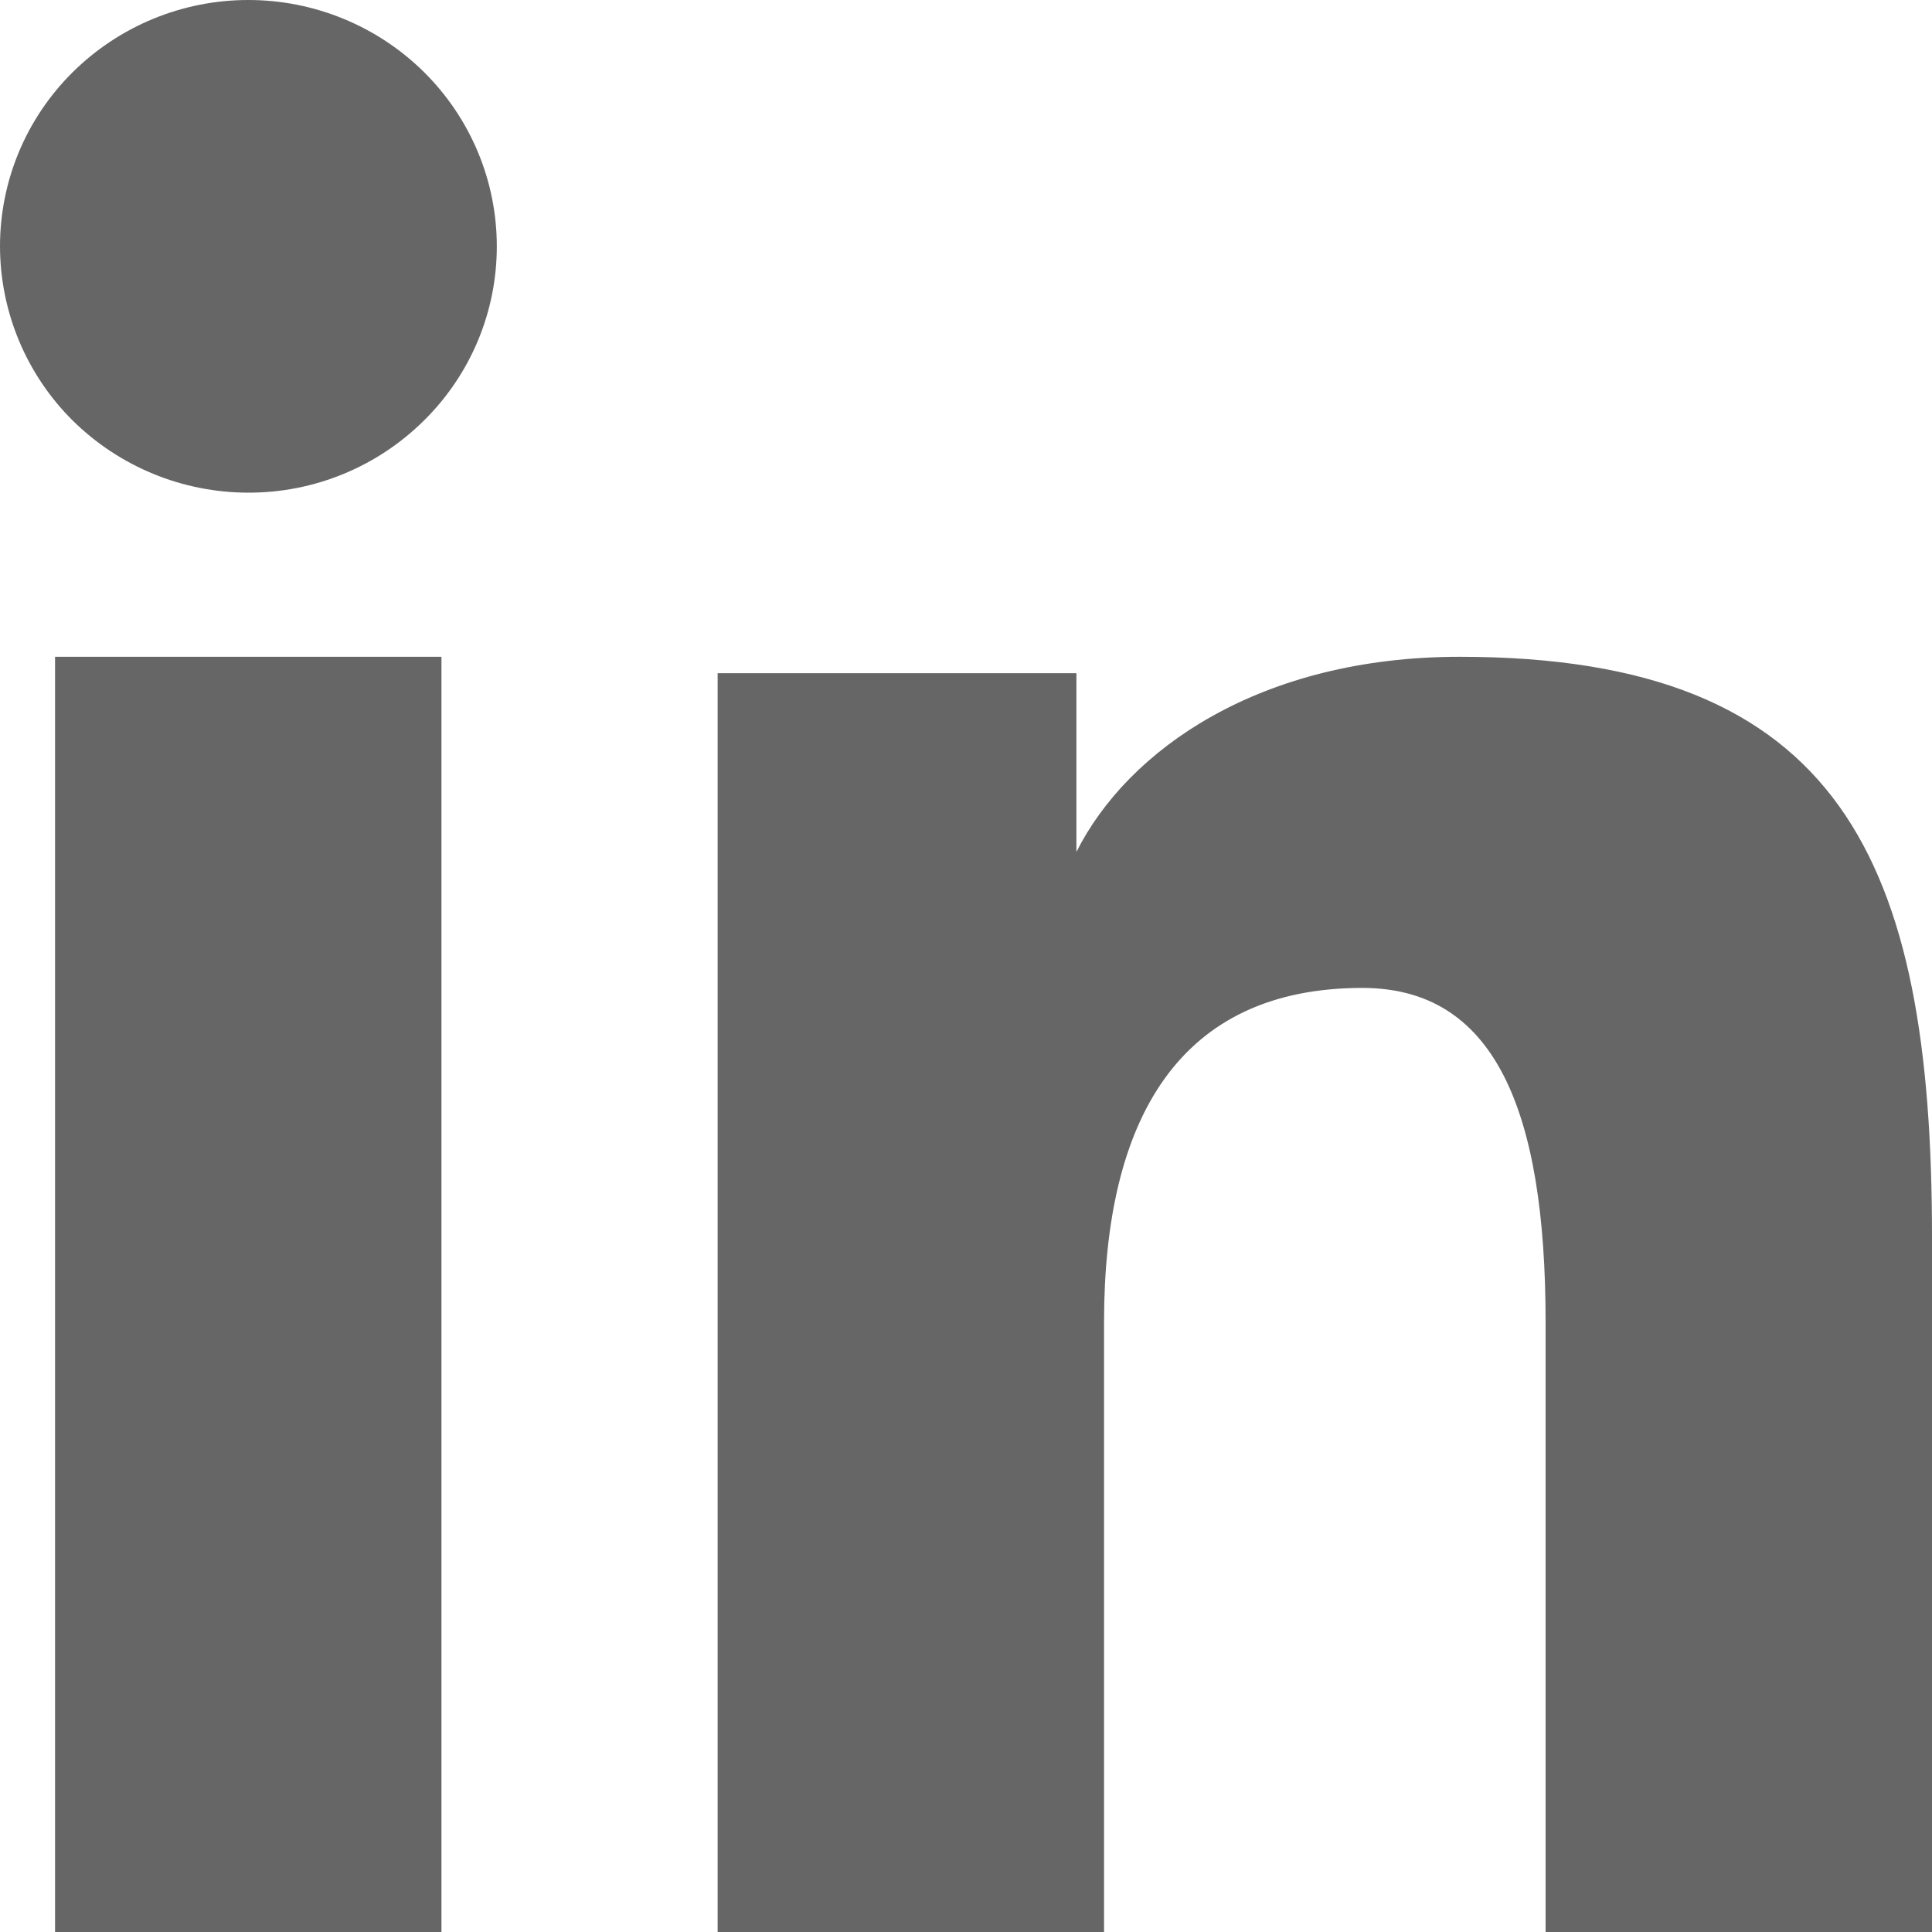
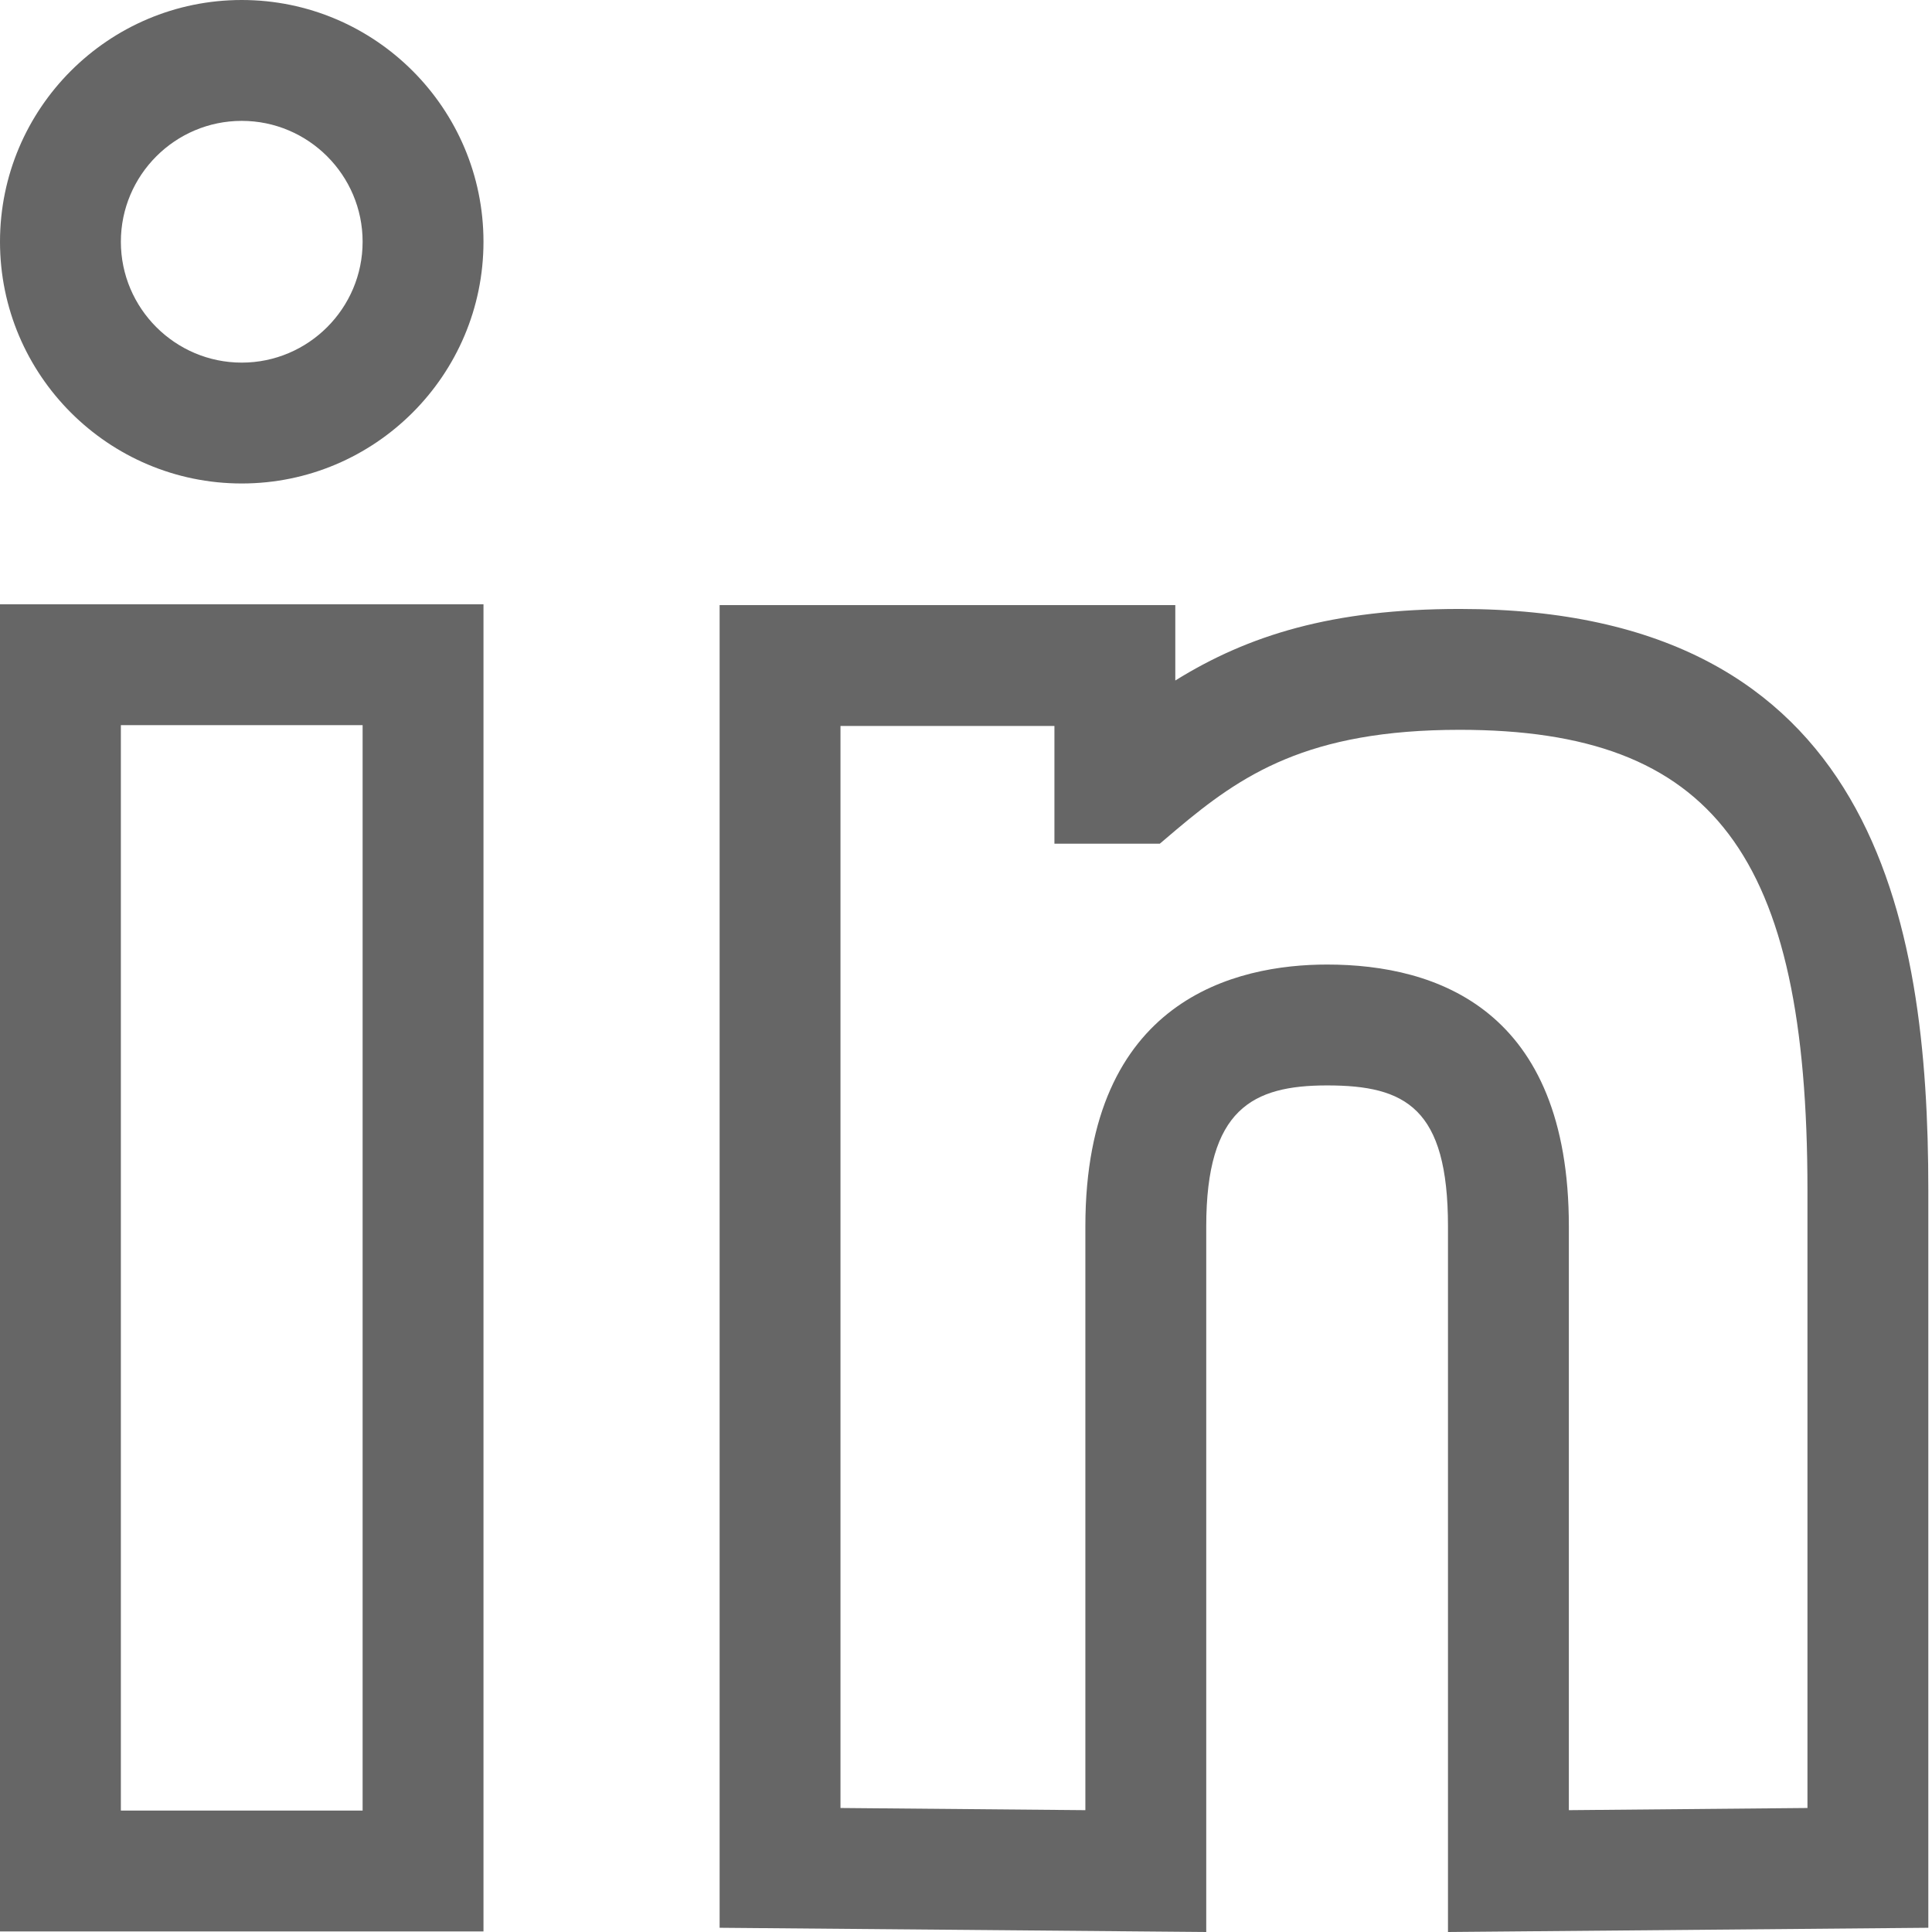
<svg xmlns="http://www.w3.org/2000/svg" width="270" height="270" viewBox="0 0 270 270" fill="none">
-   <path fill-rule="evenodd" clip-rule="evenodd" d="M100.291 94.082H150.43V119.057C157.653 104.693 176.175 91.787 203.999 91.787C257.337 91.787 270 120.38 270 172.84V270H216V184.788C216 154.912 208.778 138.064 190.391 138.064C164.889 138.064 154.292 156.222 154.292 184.775V270H100.291V94.082ZM7.695 270H61.695V91.787H7.695V270ZM69.43 34.425C69.433 38.951 68.535 43.433 66.79 47.609C65.045 51.785 62.487 55.573 59.265 58.752C52.736 65.24 43.899 68.872 34.695 68.85C25.507 68.844 16.69 65.221 10.152 58.766C6.942 55.576 4.393 51.784 2.651 47.607C0.909 43.43 0.008 38.95 0 34.425C0 25.285 3.645 16.538 10.165 10.085C16.698 3.62 25.518 -0.004 34.709 3.37857e-06C43.916 3.37857e-06 52.745 3.631 59.265 10.085C65.772 16.538 69.43 25.285 69.43 34.425Z" fill="#666666" />
+   <path fill-rule="evenodd" clip-rule="evenodd" d="M164.25 84.561V95.101C174.419 88.784 186.159 85.102 203.997 85.102C262.054 85.102 269.486 128.497 269.486 166.301V269.409L202.358 270V171.385C202.358 154.831 196.429 151.689 185.466 151.689C175.044 151.689 168.574 154.983 168.574 171.385V270L100.568 269.409V84.561L164.25 84.561ZM67.567 84.449V269.922H0V84.45H67.567V84.449ZM50.676 101.341H16.892V253.03H50.676V101.341V101.341ZM147.358 101.453H117.459V252.669L151.682 252.973V171.385C151.682 139.544 172.848 134.797 185.466 134.797C200.872 134.797 219.25 141.149 219.25 171.385V252.973L252.595 252.669V166.301C252.595 119.426 239.436 101.993 203.997 101.993C182.696 101.993 173.473 108.311 164.436 115.912L162.088 117.905H147.358V101.453ZM33.784 0C52.416 0 67.567 15.152 67.567 33.784C67.567 52.416 52.416 67.567 33.784 67.567C15.152 67.567 0 52.416 0 33.784C0 15.152 15.152 0 33.784 0ZM33.784 16.892C24.476 16.892 16.892 24.476 16.892 33.784C16.892 43.091 24.476 50.676 33.784 50.676C43.091 50.676 50.676 43.091 50.676 33.784C50.676 24.476 43.091 16.892 33.784 16.892Z" fill="#666666" />
</svg>
